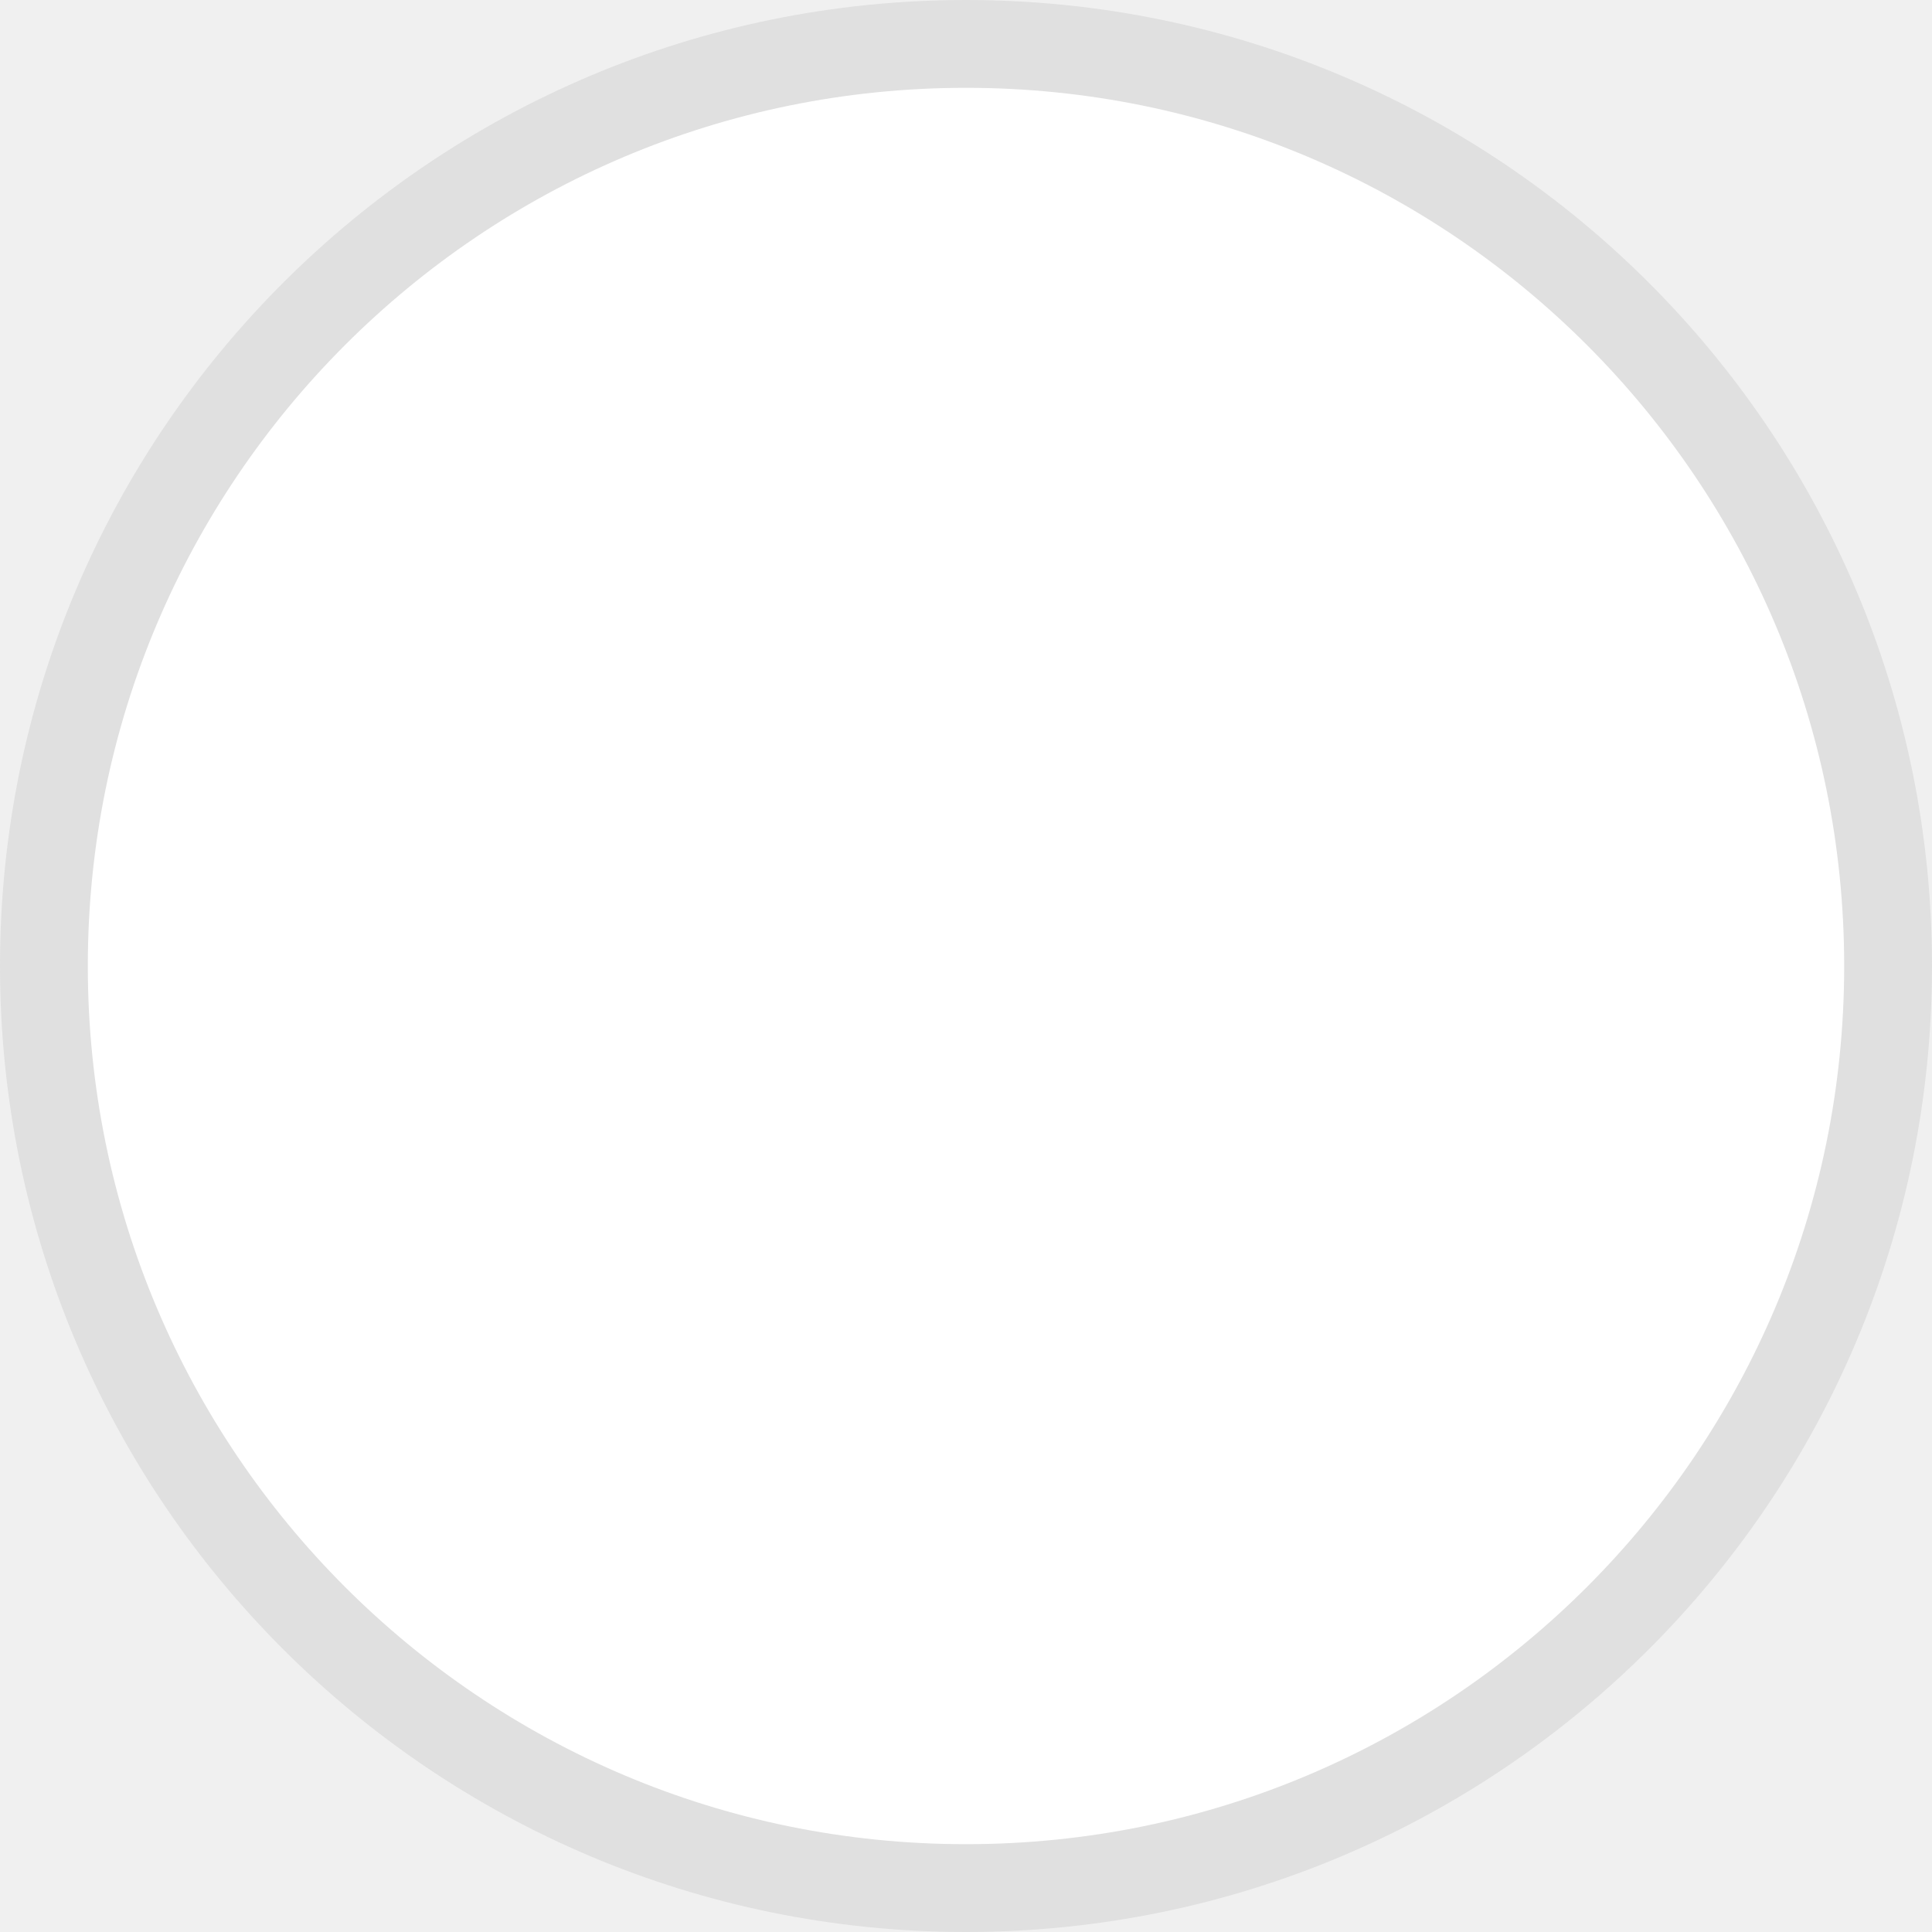
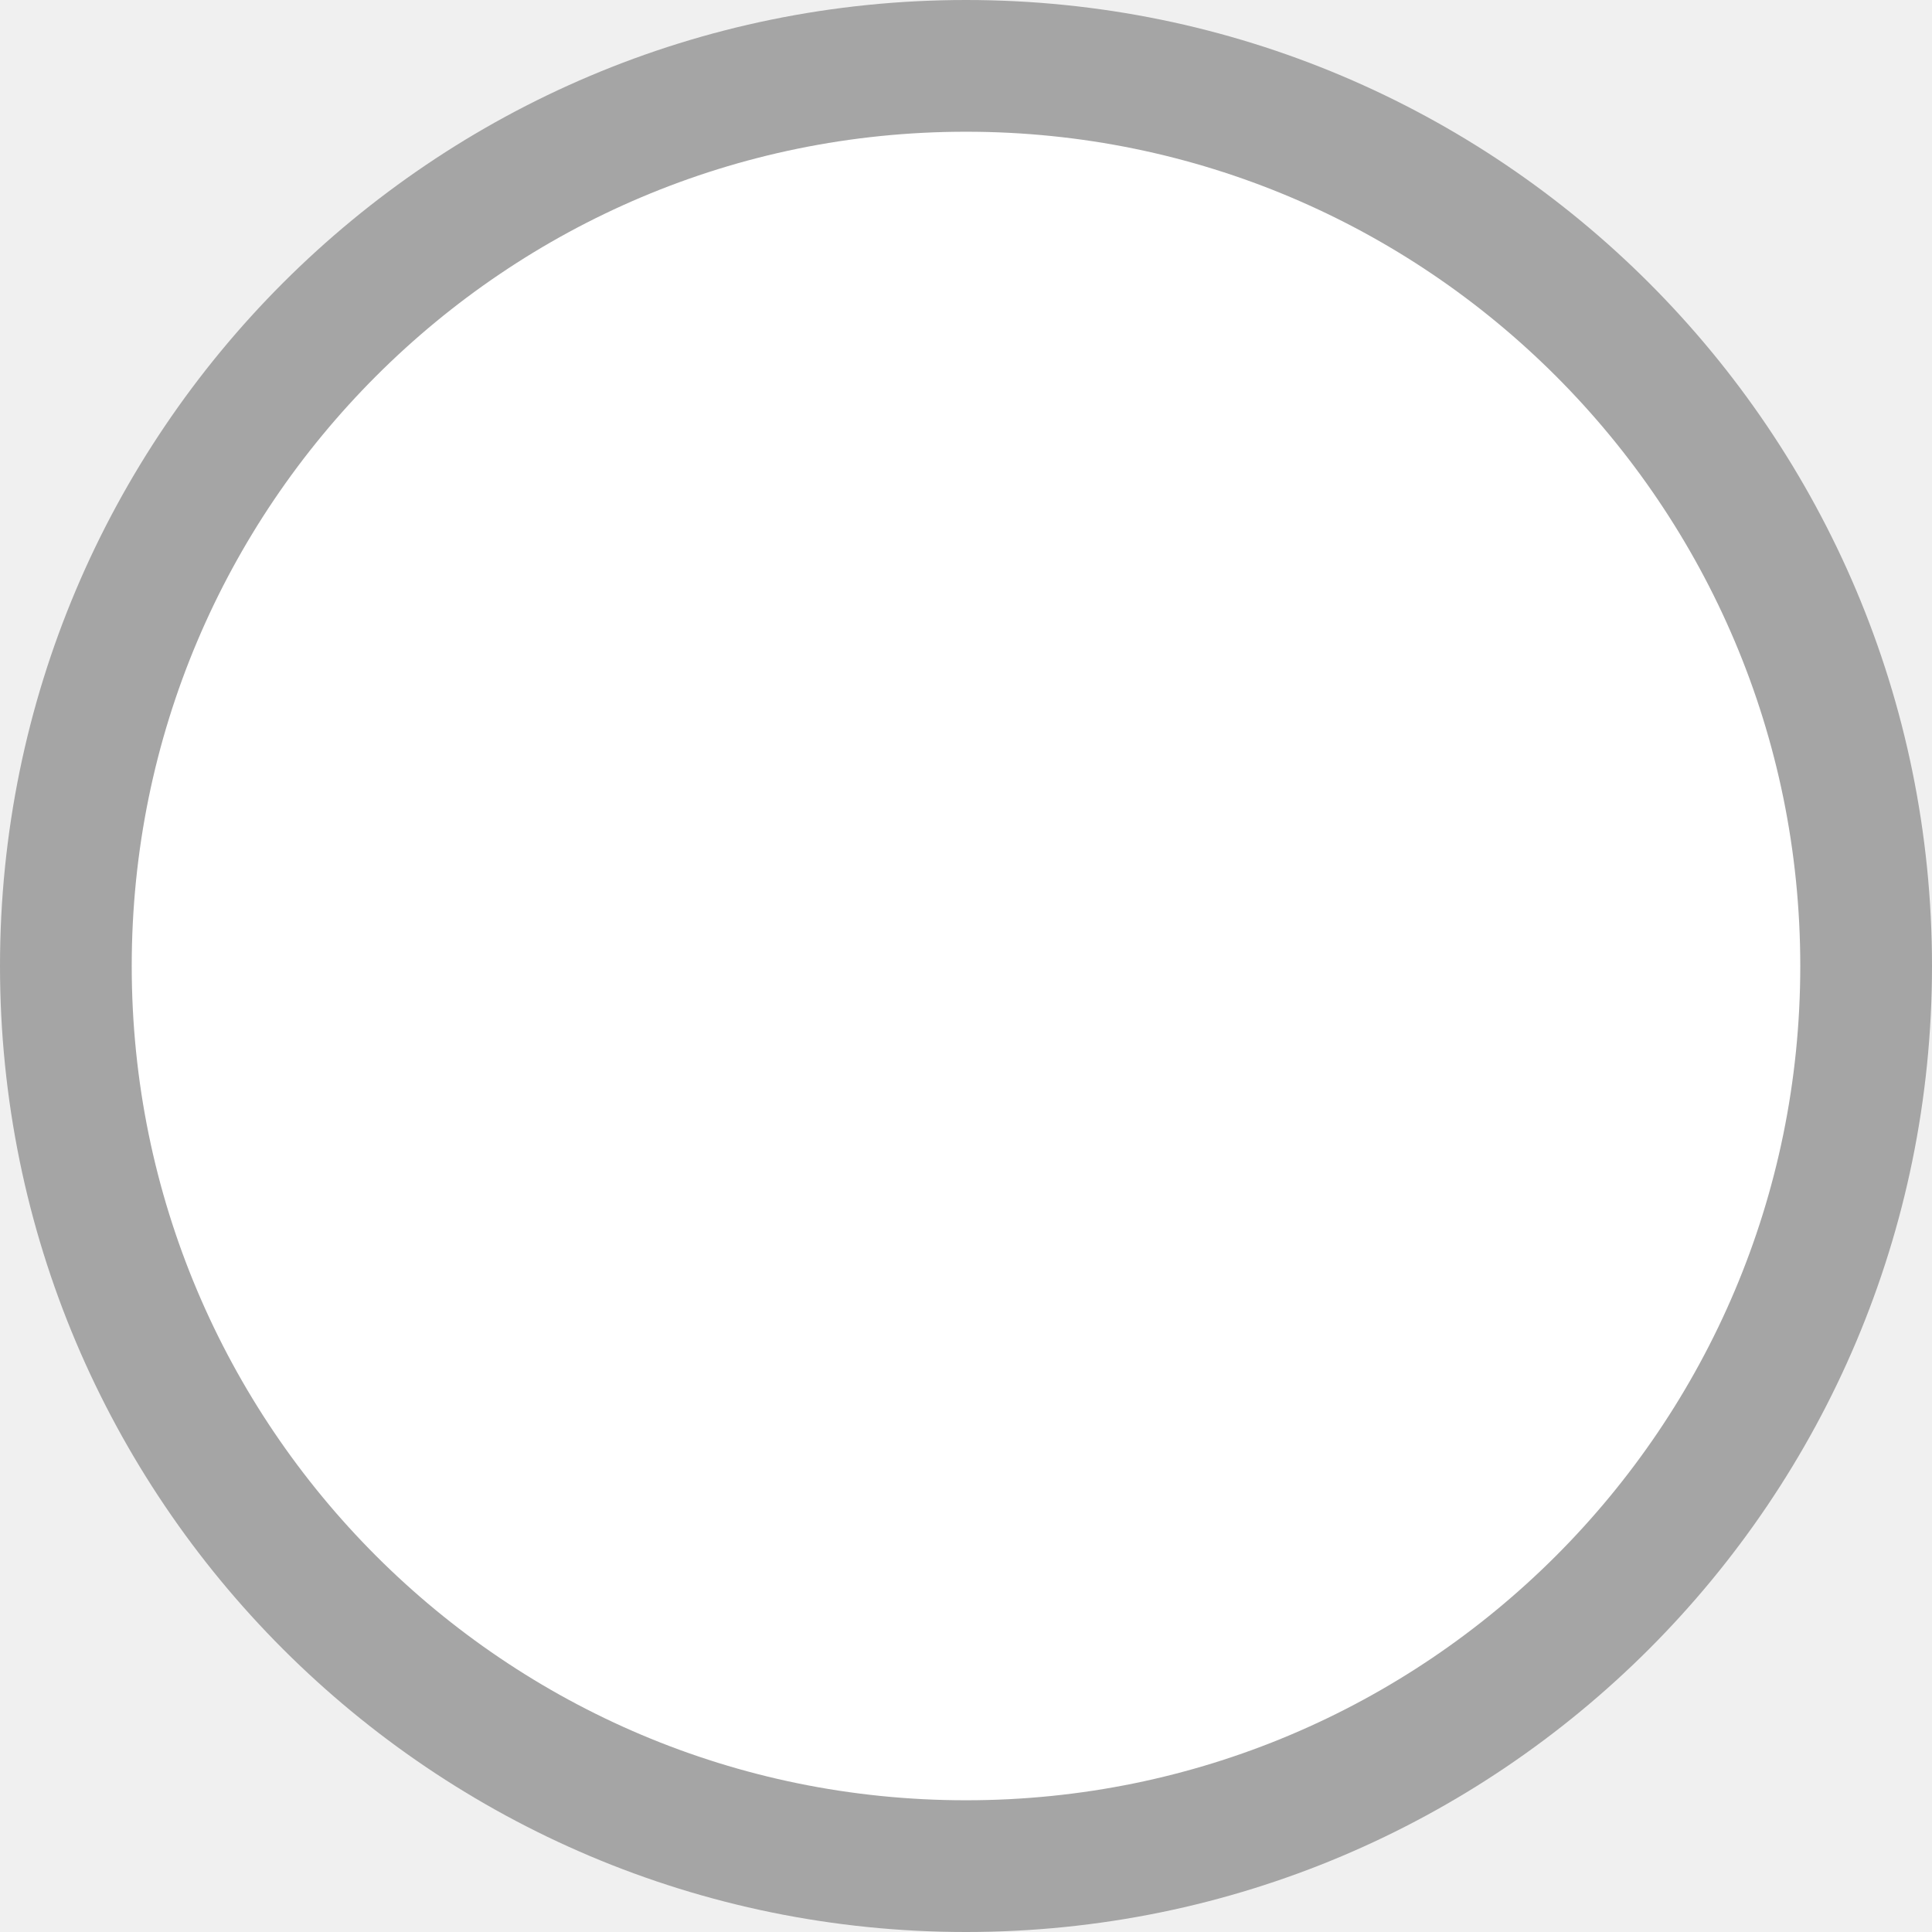
<svg xmlns="http://www.w3.org/2000/svg" xmlns:xlink="http://www.w3.org/1999/xlink" width="22px" height="22px" viewBox="0 0 22 22" version="1.1">
  <defs>
    <path d="M11,22 C17.075,22 22,17.075 22,11 C22,4.925 17.075,0 11,0 C4.925,0 0,4.925 0,11 C0,17.075 4.925,22 11,22 Z" id="path-1" />
    <mask id="mask-2" maskContentUnits="userSpaceOnUse" maskUnits="objectBoundingBox" x="0" y="0" width="22" height="22" fill="white">
      <use xlink:href="#path-1" />
    </mask>
  </defs>
  <g id="Page-1" stroke="none" stroke-width="1" fill="none" fill-rule="evenodd">
-     <g id="Unchecked" stroke="#E0E0E0" stroke-width="2" fill="#FFFFFF">
+     <g id="Unchecked" stroke="#a5a5a5" stroke-width="3" fill="#FFFFFF">
      <use id="Oval-1" mask="url(#mask-2)" xlink:href="#path-1" />
    </g>
  </g>
</svg>
